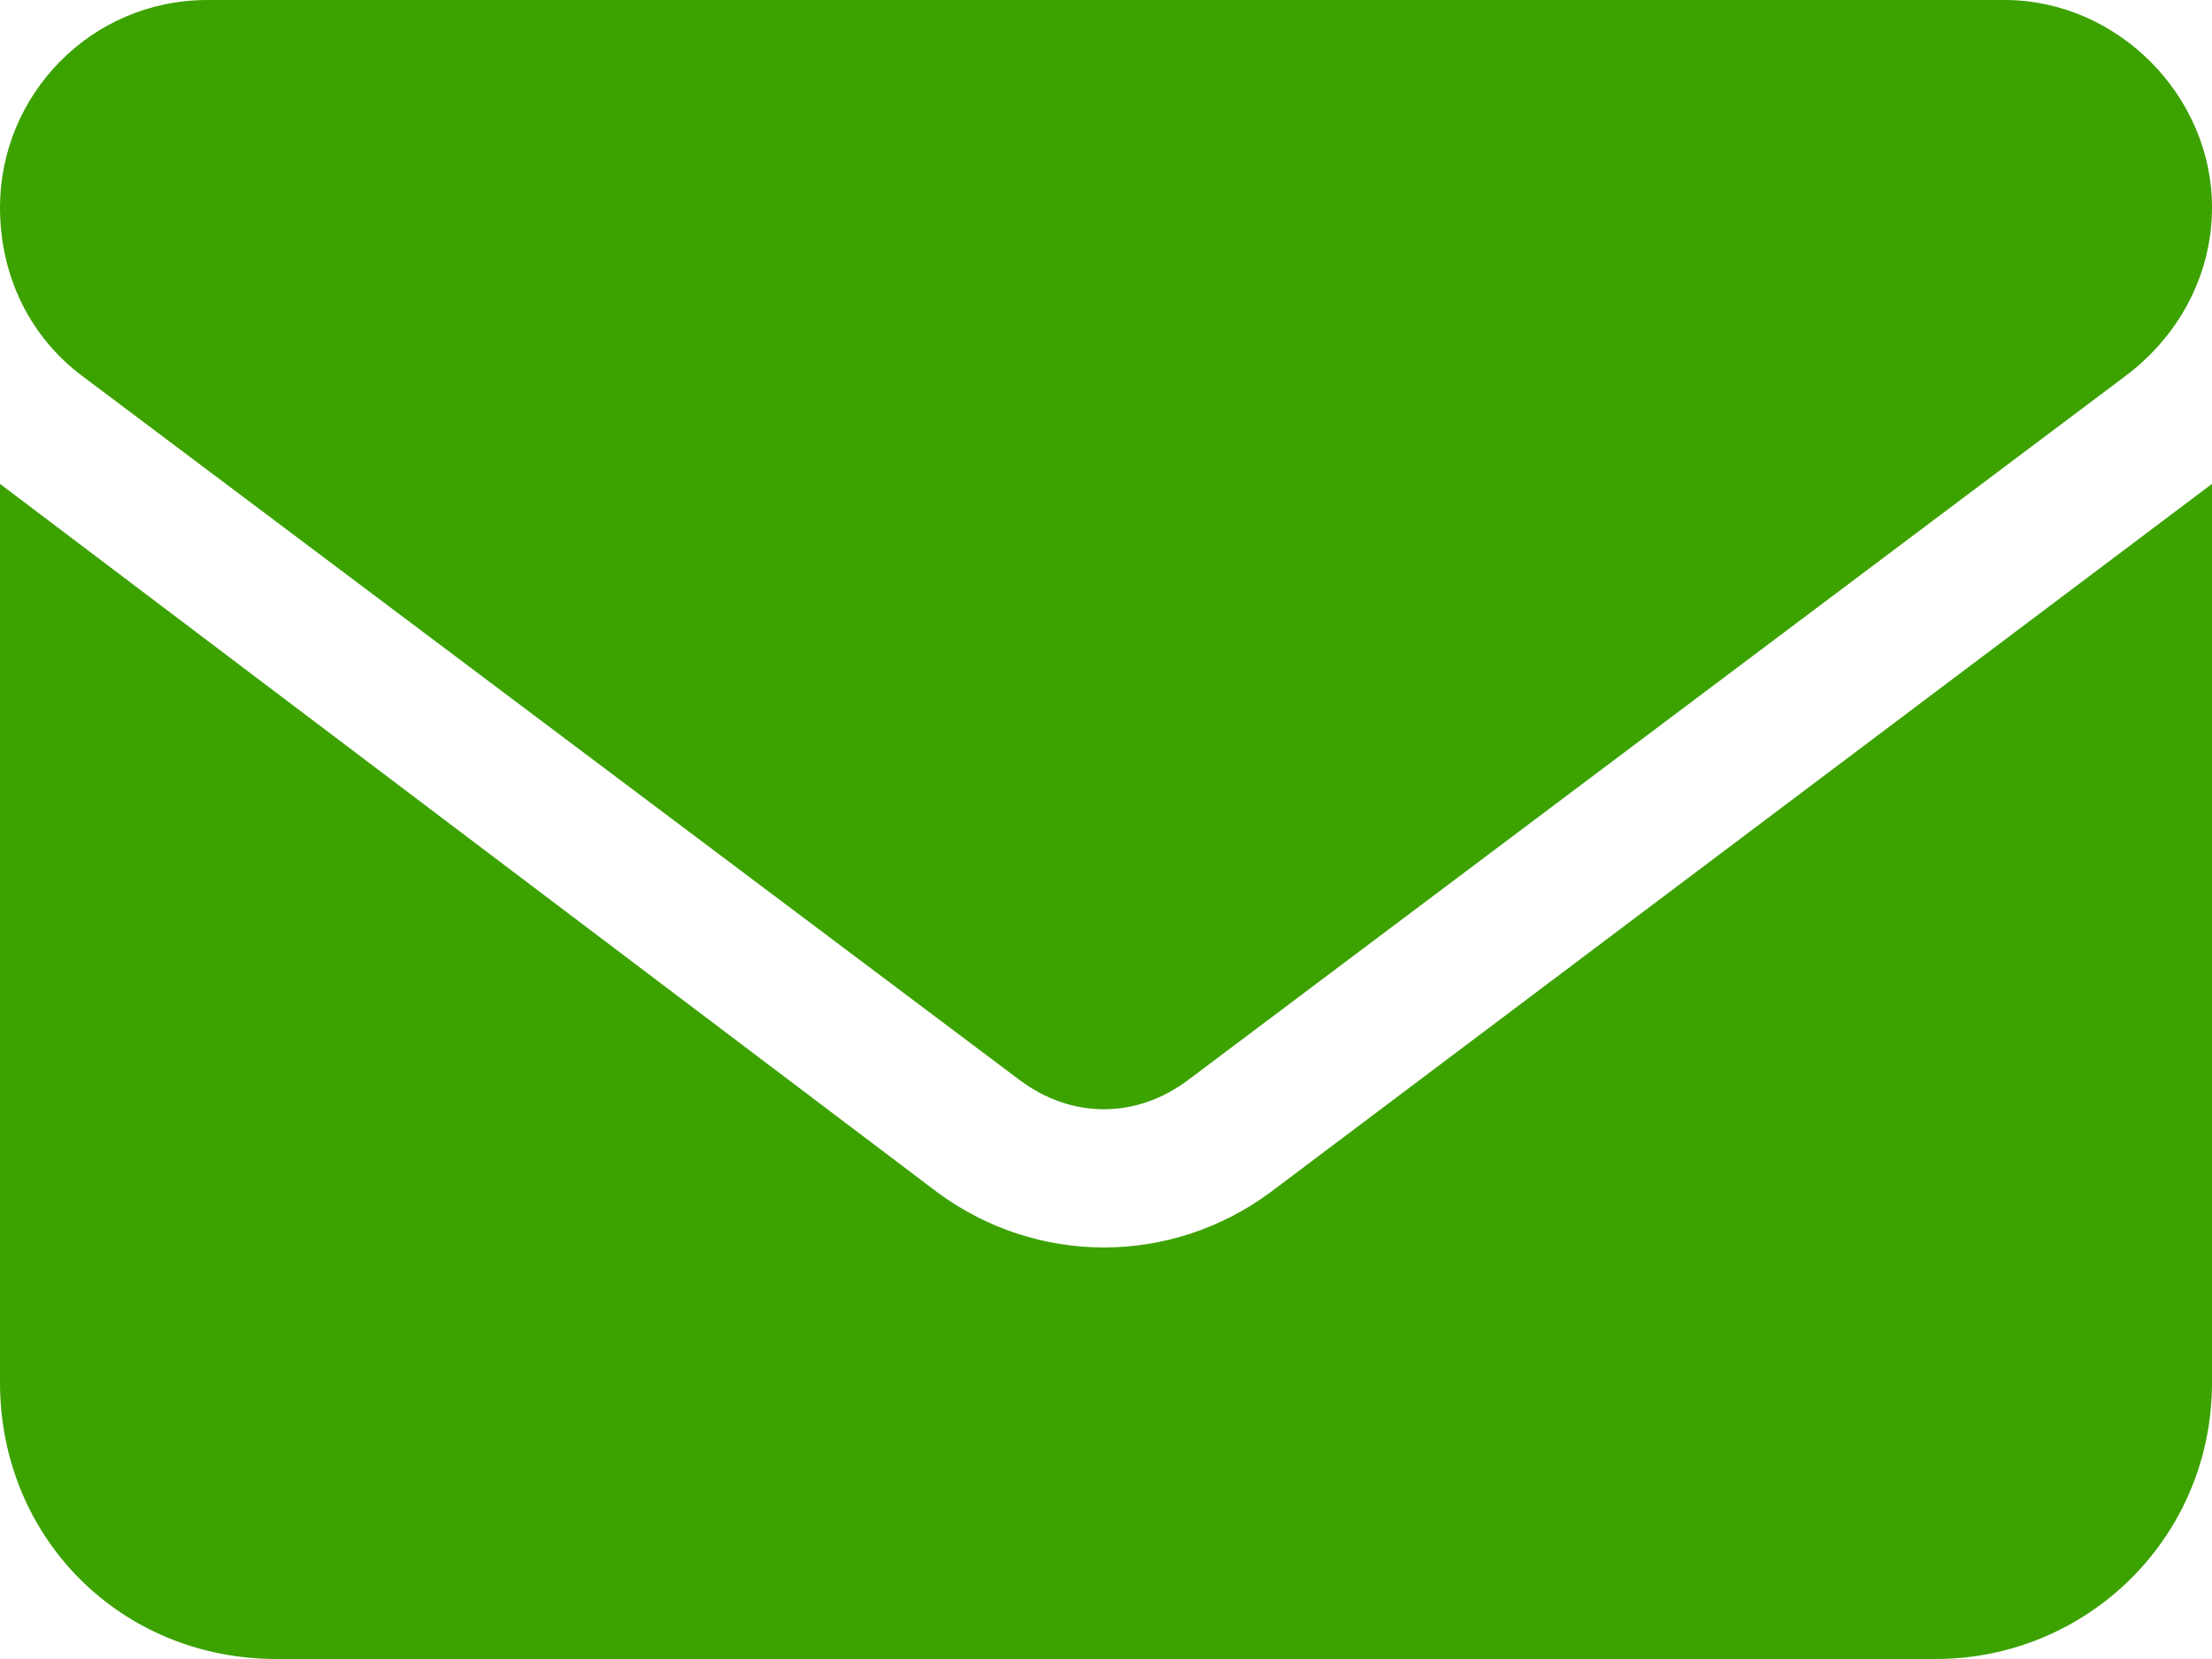
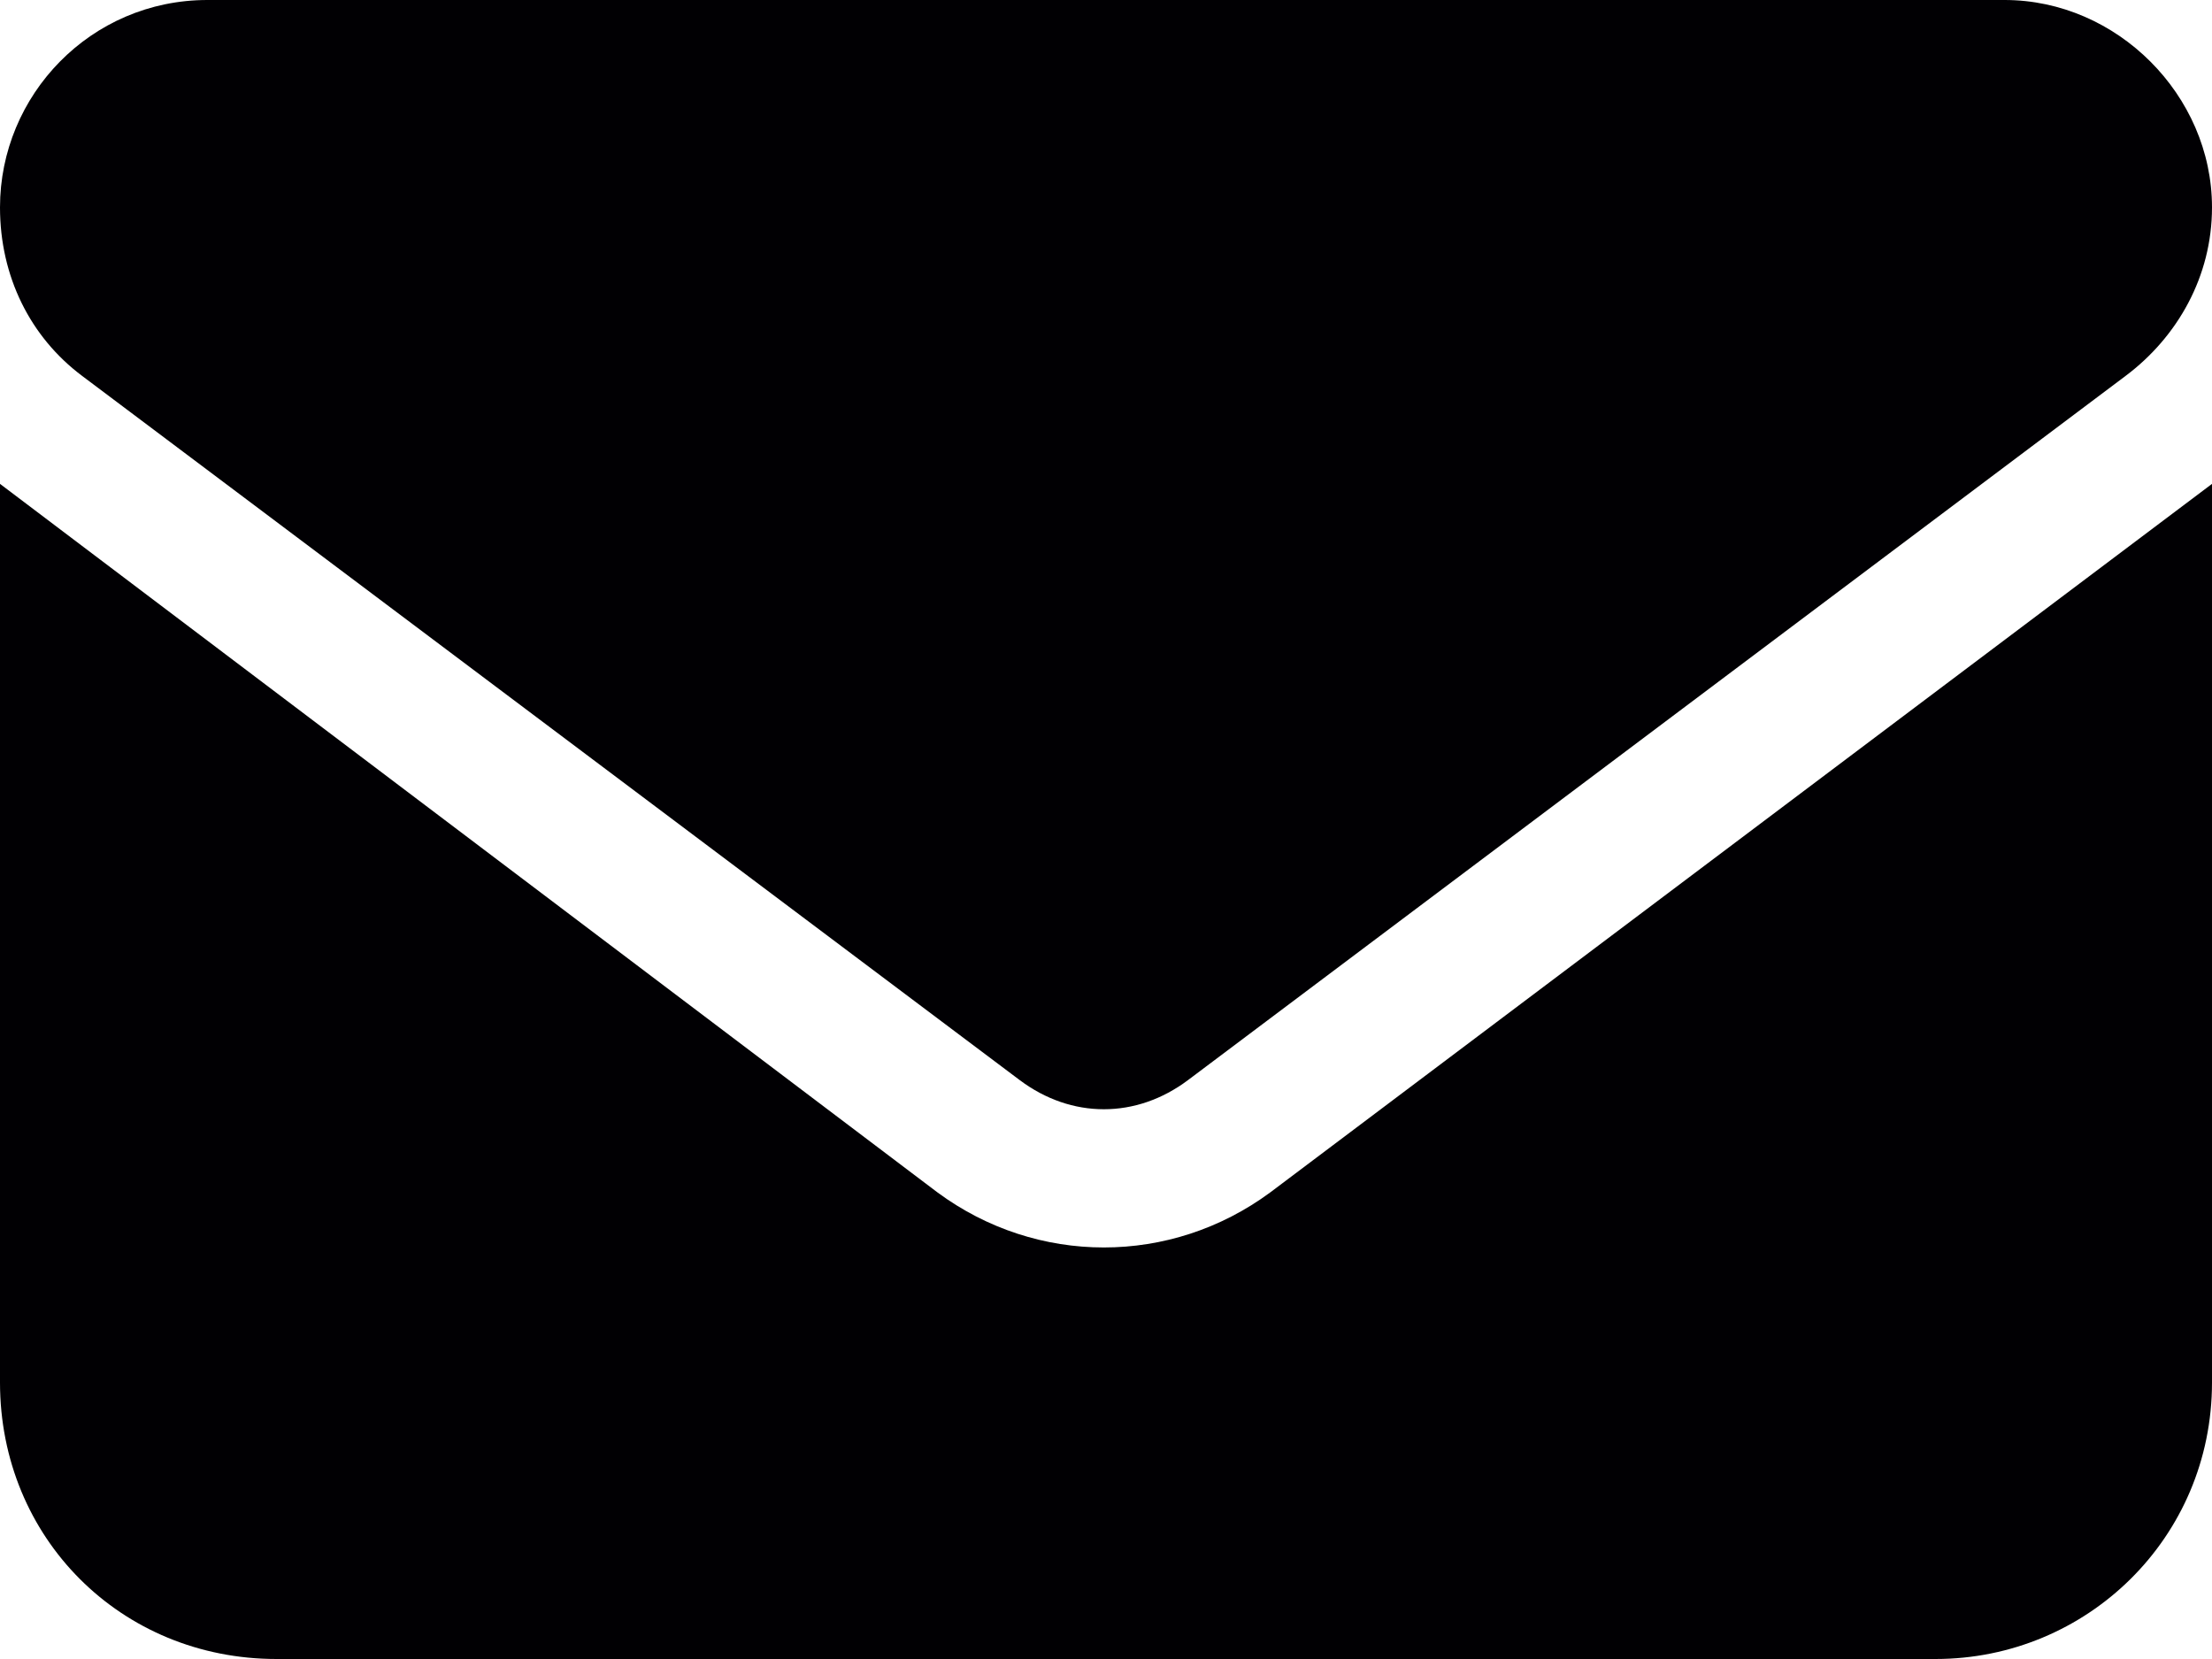
<svg xmlns="http://www.w3.org/2000/svg" width="16" height="12" viewBox="0 0 16 12" fill="none">
-   <path d="M14.5 0C15.312 0 16 0.688 16 1.5C16 2 15.75 2.438 15.375 2.719L8.594 7.812C8.219 8.094 7.75 8.094 7.375 7.812L0.594 2.719C0.219 2.438 0 2 0 1.5C0 0.688 0.656 0 1.5 0H14.5ZM6.781 8.625C7.5 9.156 8.469 9.156 9.188 8.625L16 3.5V10C16 11.125 15.094 12 14 12H2C0.875 12 0 11.125 0 10V3.5L6.781 8.625Z" fill="#3CA200" />
+   <path d="M14.5 0C15.312 0 16 0.688 16 1.5C16 2 15.75 2.438 15.375 2.719L8.594 7.812C8.219 8.094 7.75 8.094 7.375 7.812L0.594 2.719C0.219 2.438 0 2 0 1.5C0 0.688 0.656 0 1.5 0H14.5ZM6.781 8.625C7.5 9.156 8.469 9.156 9.188 8.625L16 3.5V10C16 11.125 15.094 12 14 12H2C0.875 12 0 11.125 0 10V3.5L6.781 8.625Z" fill="#010003" />
</svg>
